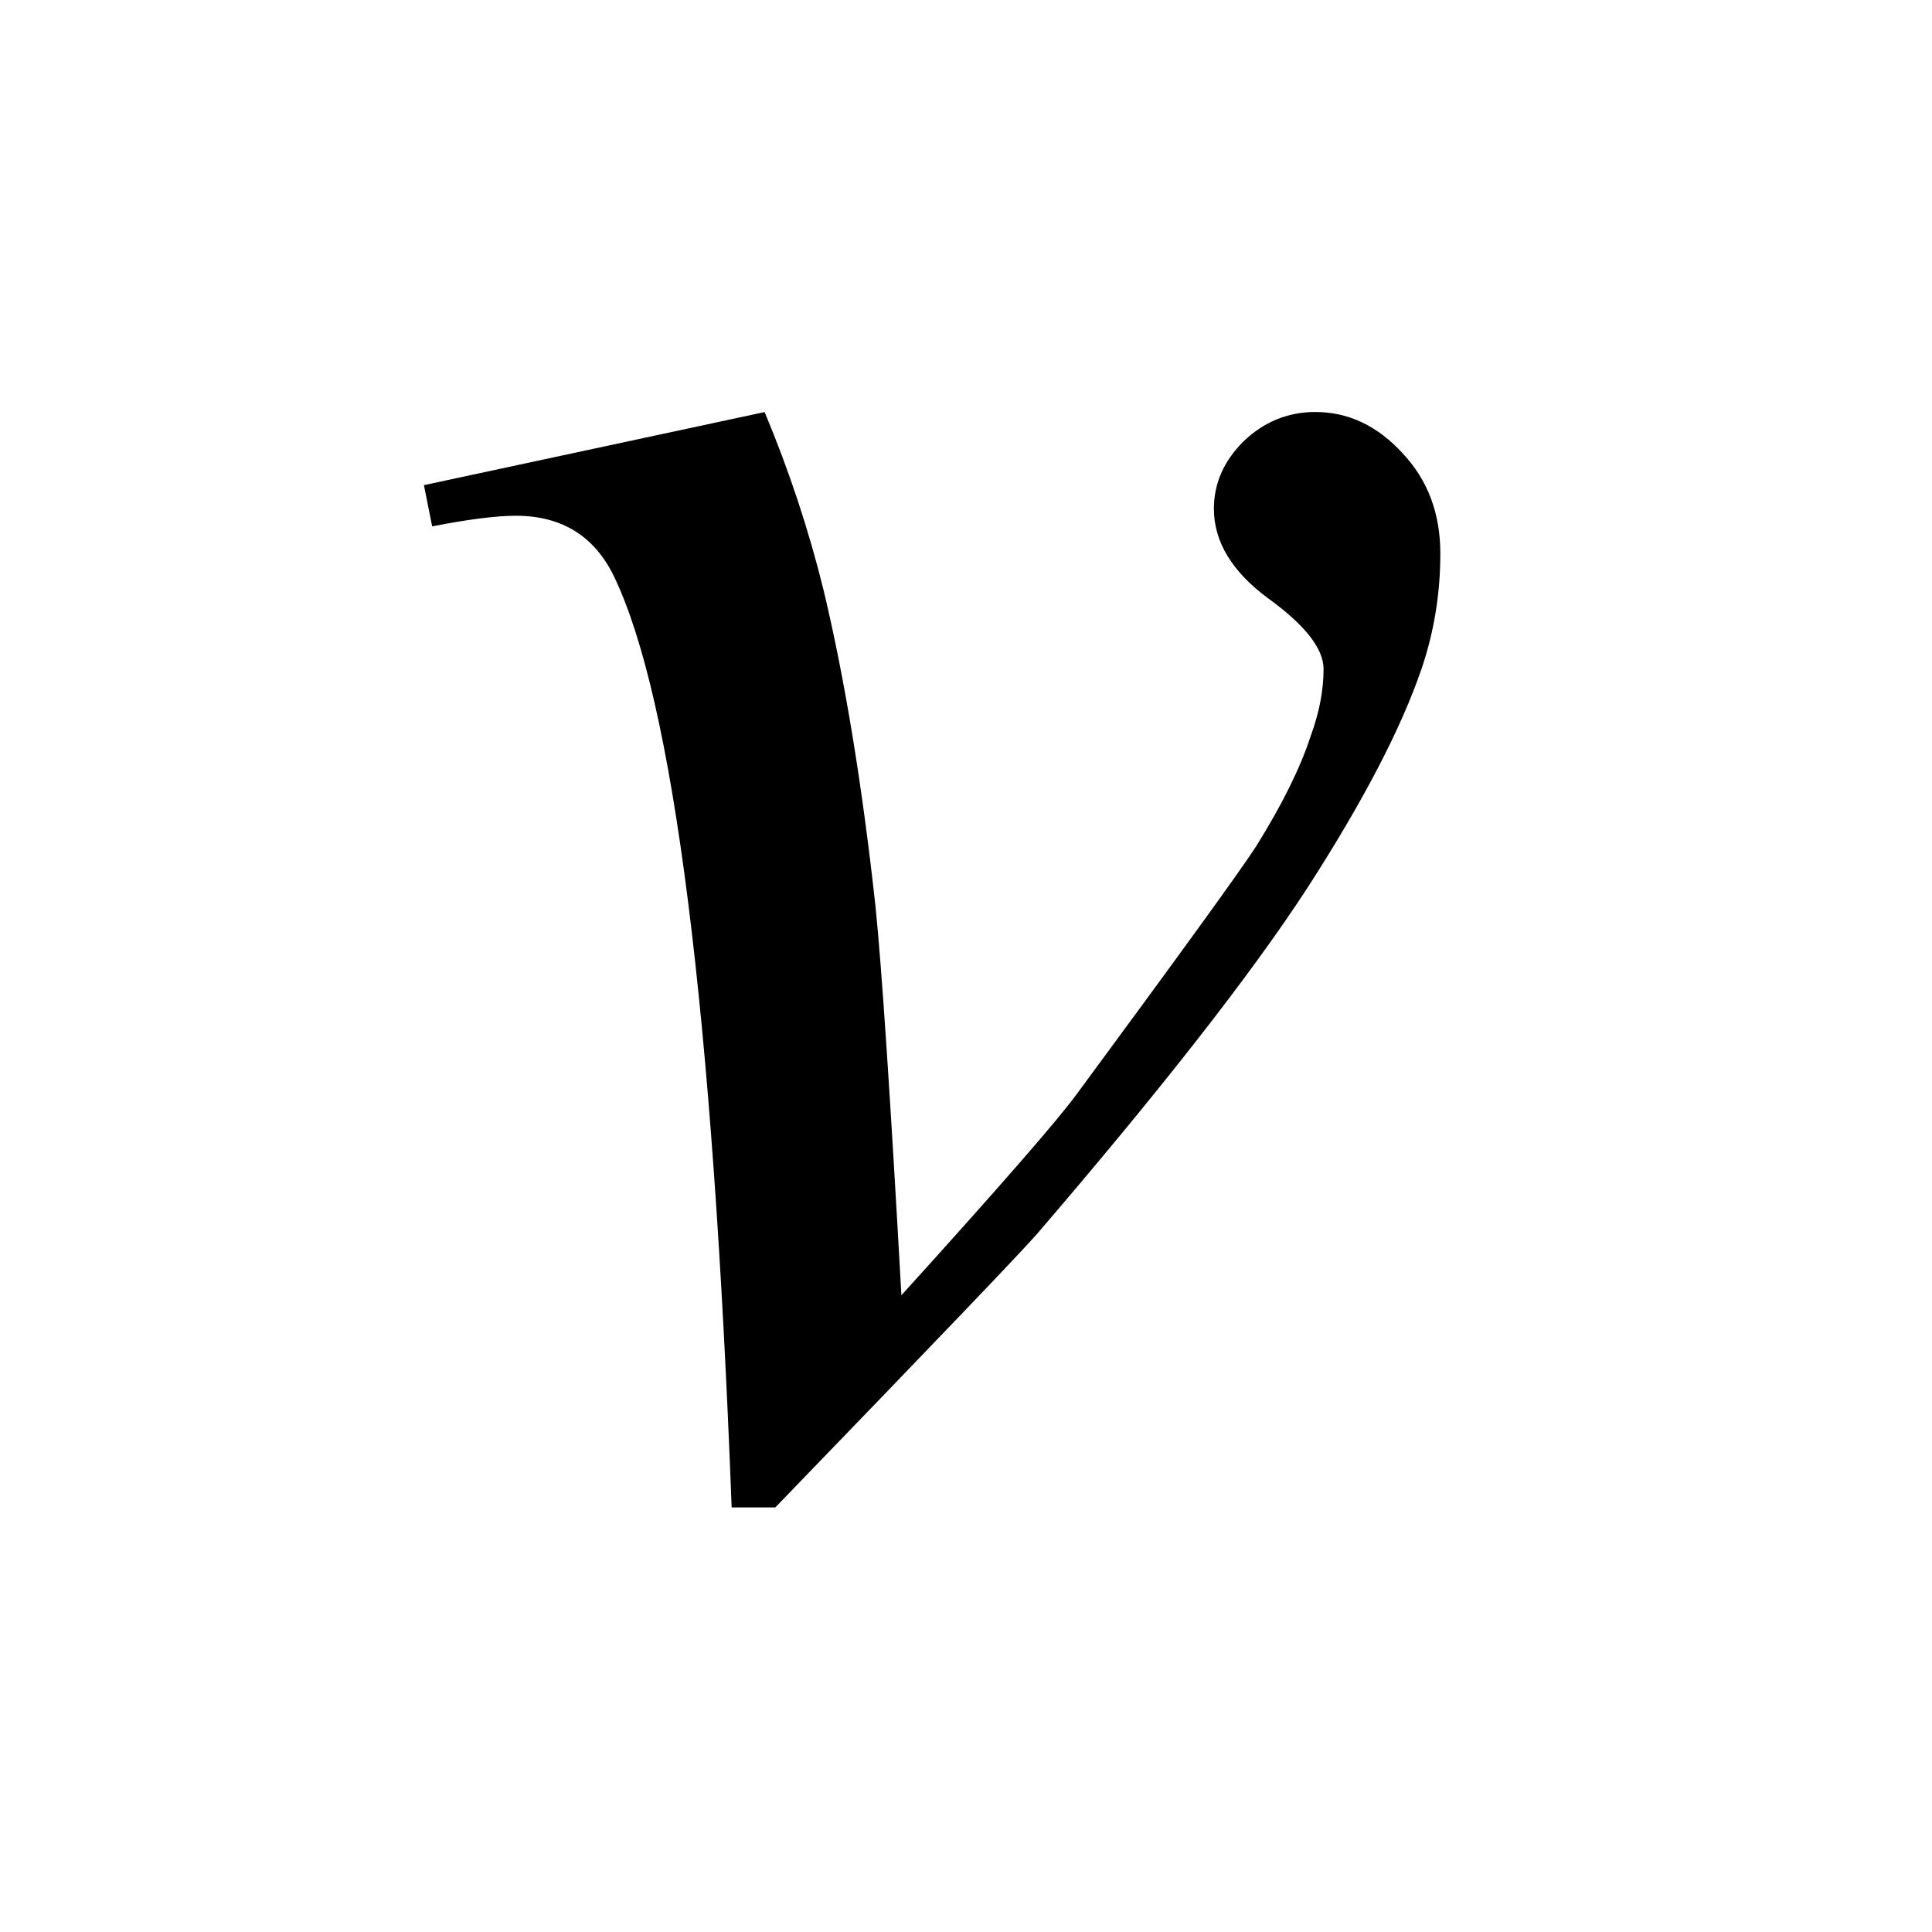
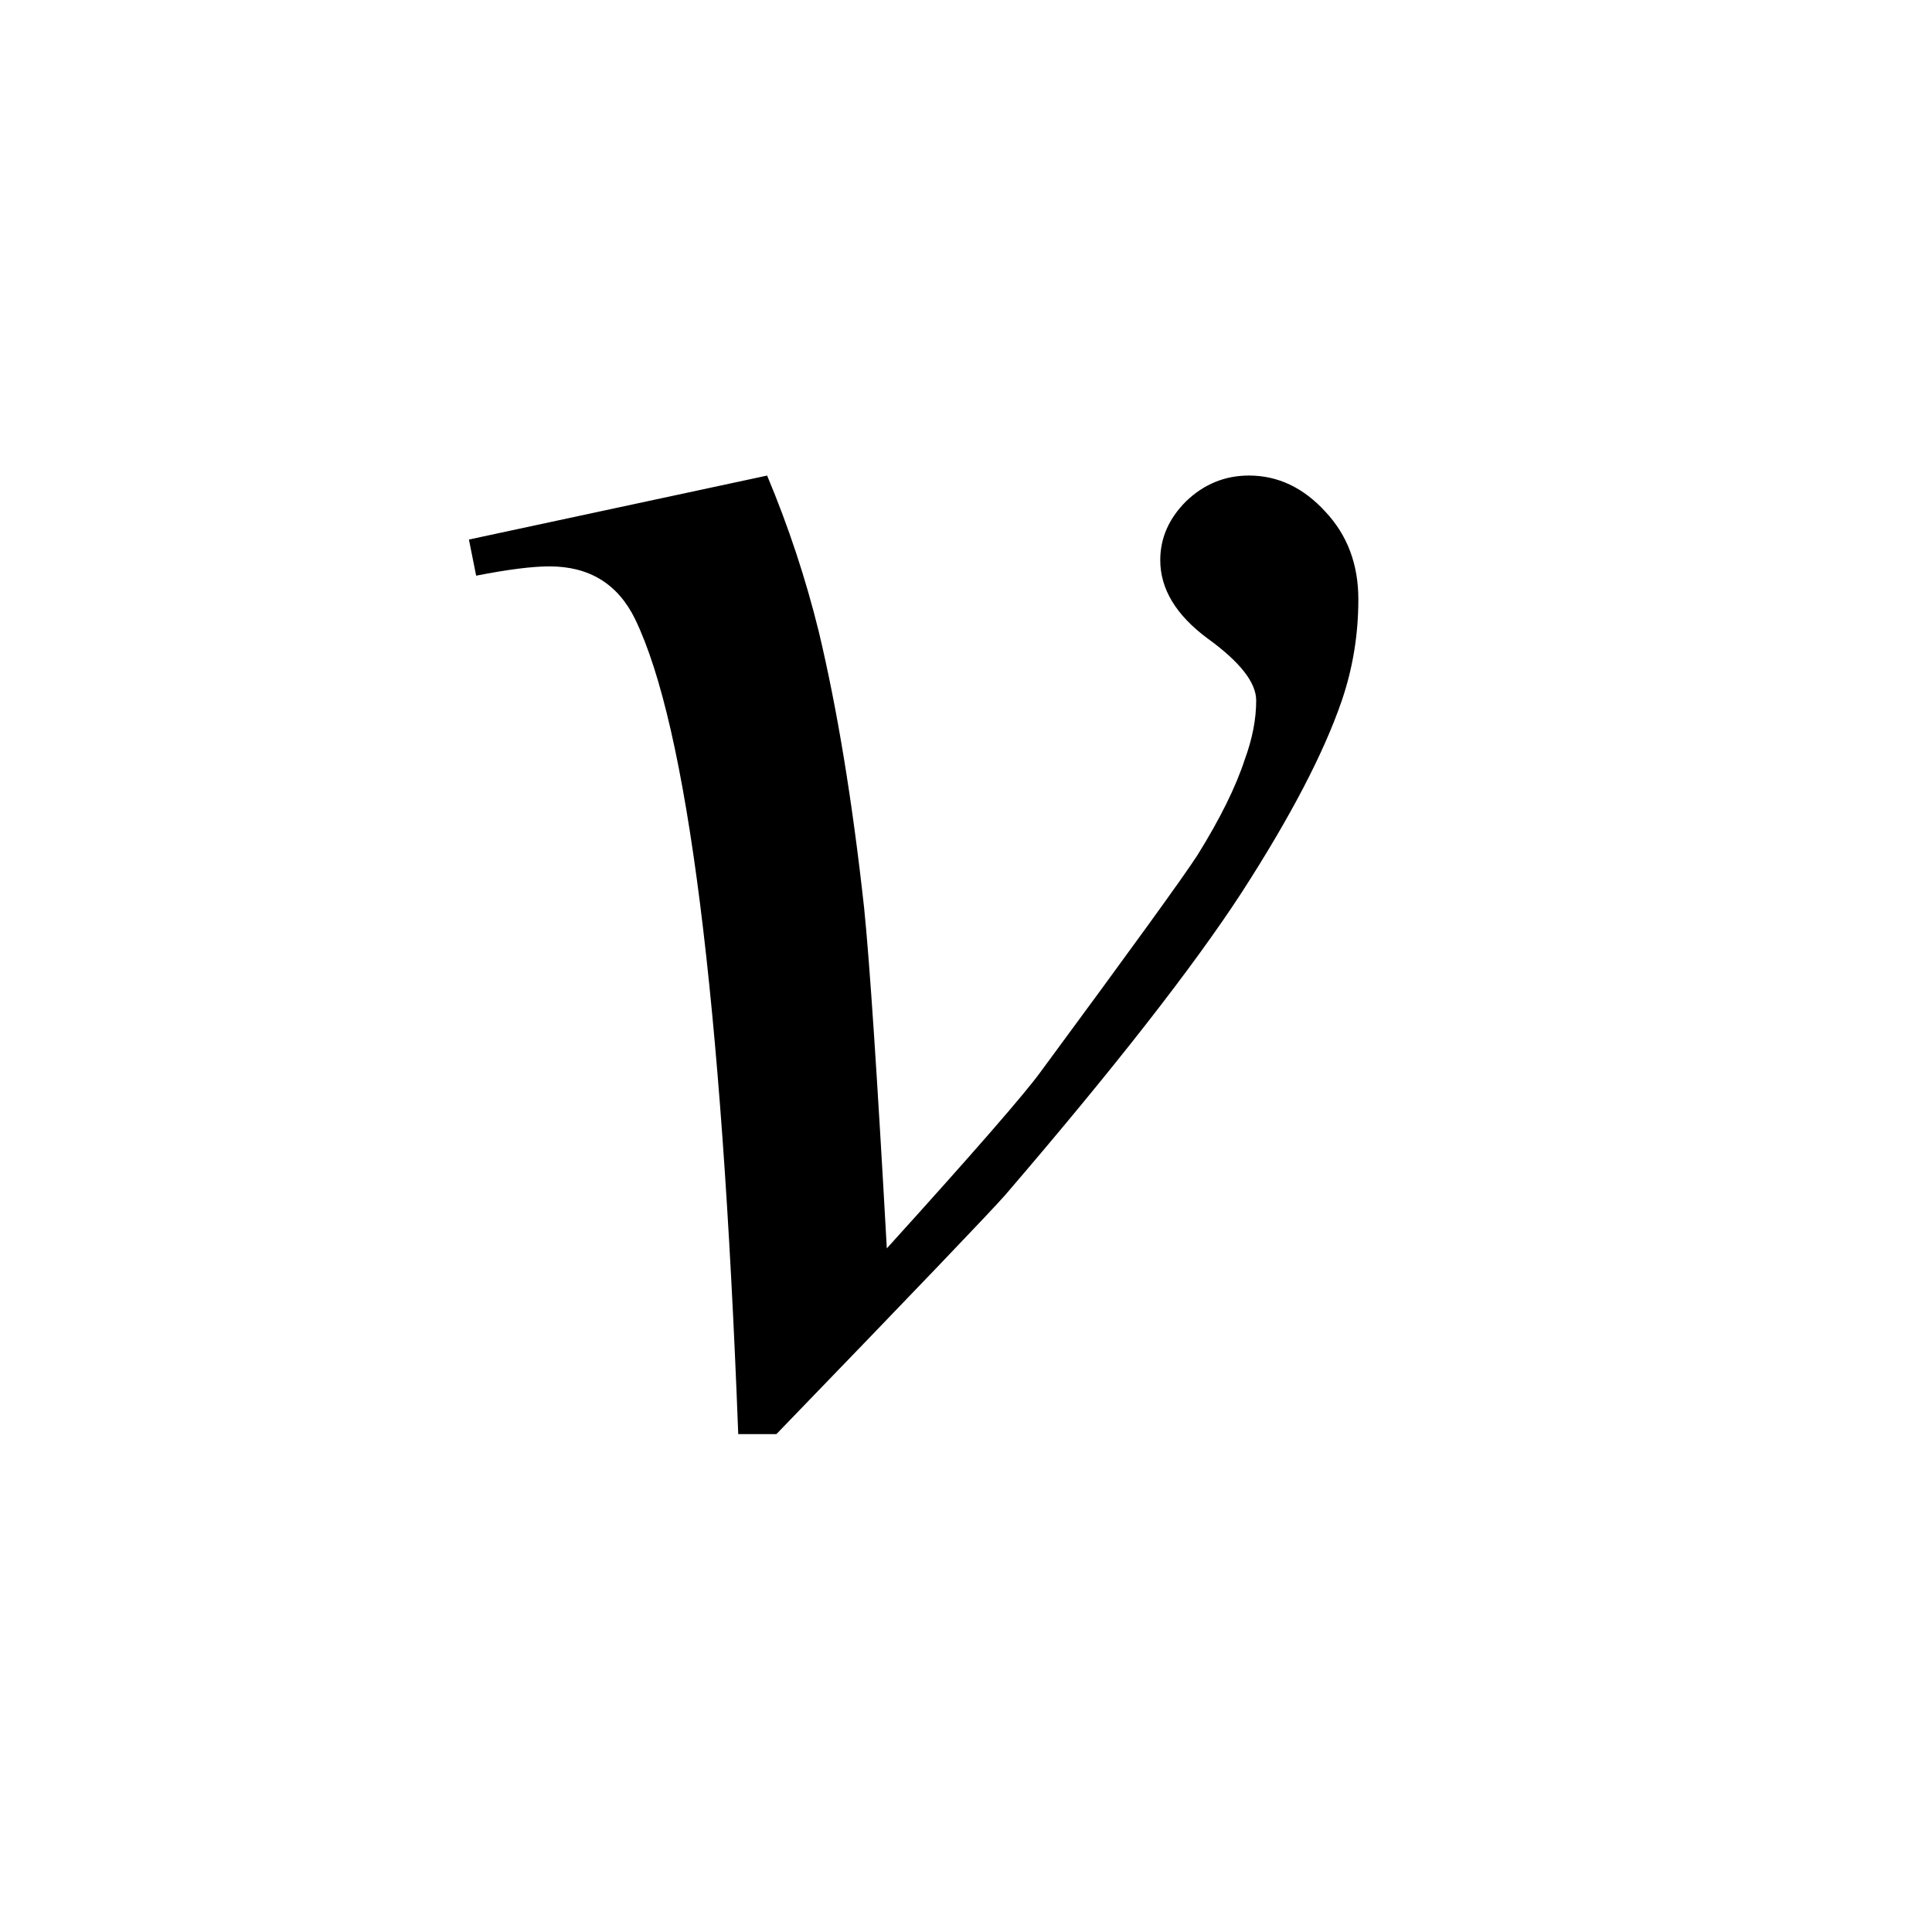
<svg xmlns="http://www.w3.org/2000/svg" version="1.1" id="svg4703" viewBox="0 0 64 64" height="64" width="64">
  <defs id="defs4705" />
-   <g id="layer2">
-     <g style="font-style:normal;font-weight:normal;font-size:30px;line-height:125%;font-family:sans-serif;letter-spacing:0px;word-spacing:0px;fill:#000000;fill-opacity:1;stroke:none;stroke-width:1px;stroke-linecap:butt;stroke-linejoin:miter;stroke-opacity:1" id="text4148">
-       <path d="m 14.04,16.072 11.289,-2.422 q 1.211,2.891 1.953,5.898 1.055,4.414 1.719,10.469 0.312,3.047 0.859,12.891 4.883,-5.391 5.82,-6.68 5.156,-6.992 5.938,-8.203 1.289,-2.07 1.797,-3.633 0.43,-1.172 0.43,-2.227 0,-1.016 -1.836,-2.344 -1.797,-1.328 -1.797,-2.969 0,-1.25 0.977,-2.227 1.016,-0.977 2.383,-0.977 1.641,0 2.891,1.367 1.25,1.328 1.25,3.32 0,1.992 -0.625,3.828 -1.016,2.969 -3.789,7.266 -2.773,4.258 -8.945,11.445 -0.781,0.898 -8.672,9.062 l -1.445,0 q -0.938,-24.727 -3.906,-30.859 -0.977,-1.992 -3.242,-1.992 -0.977,0 -2.773,0.352 l -0.273,-1.367 z" style="font-style:italic;font-variant:normal;font-weight:normal;font-stretch:normal;font-size:80px;font-family:'Times New Roman';-inkscape-font-specification:'Times New Roman, Italic'" id="path4153" />
-     </g>
+   <g id="layer3">
+     <path d="m 15.534,17.873 9.878,-2.119 q 1.06,2.529 1.709,5.161 0.923,3.862 1.504,9.16 0.273,2.666 0.752,11.279 4.272,-4.717 5.093,-5.845 4.512,-6.118 5.195,-7.178 1.128,-1.812 1.572,-3.179 0.376,-1.025 0.376,-1.948 0,-0.889 -1.606,-2.051 -1.572,-1.162 -1.572,-2.598 0,-1.094 0.854,-1.948 0.889,-0.854 2.085,-0.854 1.436,0 2.529,1.196 1.094,1.162 1.094,2.905 0,1.743 -0.547,3.35 -0.889,2.598 -3.315,6.357 -2.427,3.726 -7.827,10.015 -0.684,0.786 -7.588,7.93 l -1.265,0 Q 23.634,25.871 21.037,20.505 q -0.854,-1.743 -2.837,-1.743 -0.854,0 -2.427,0.308 l -0.239,-1.196 z" style="font-style:italic;font-variant:normal;font-weight:normal;font-stretch:normal;font-size:70px;line-height:125%;font-family:'Times New Roman';-inkscape-font-specification:'Times New Roman,  Italic';letter-spacing:0px;word-spacing:0px;fill:#000000;fill-opacity:1;stroke:none;stroke-width:1px;stroke-linecap:butt;stroke-linejoin:miter;stroke-opacity:1" id="path5268" />
  </g>
</svg>
